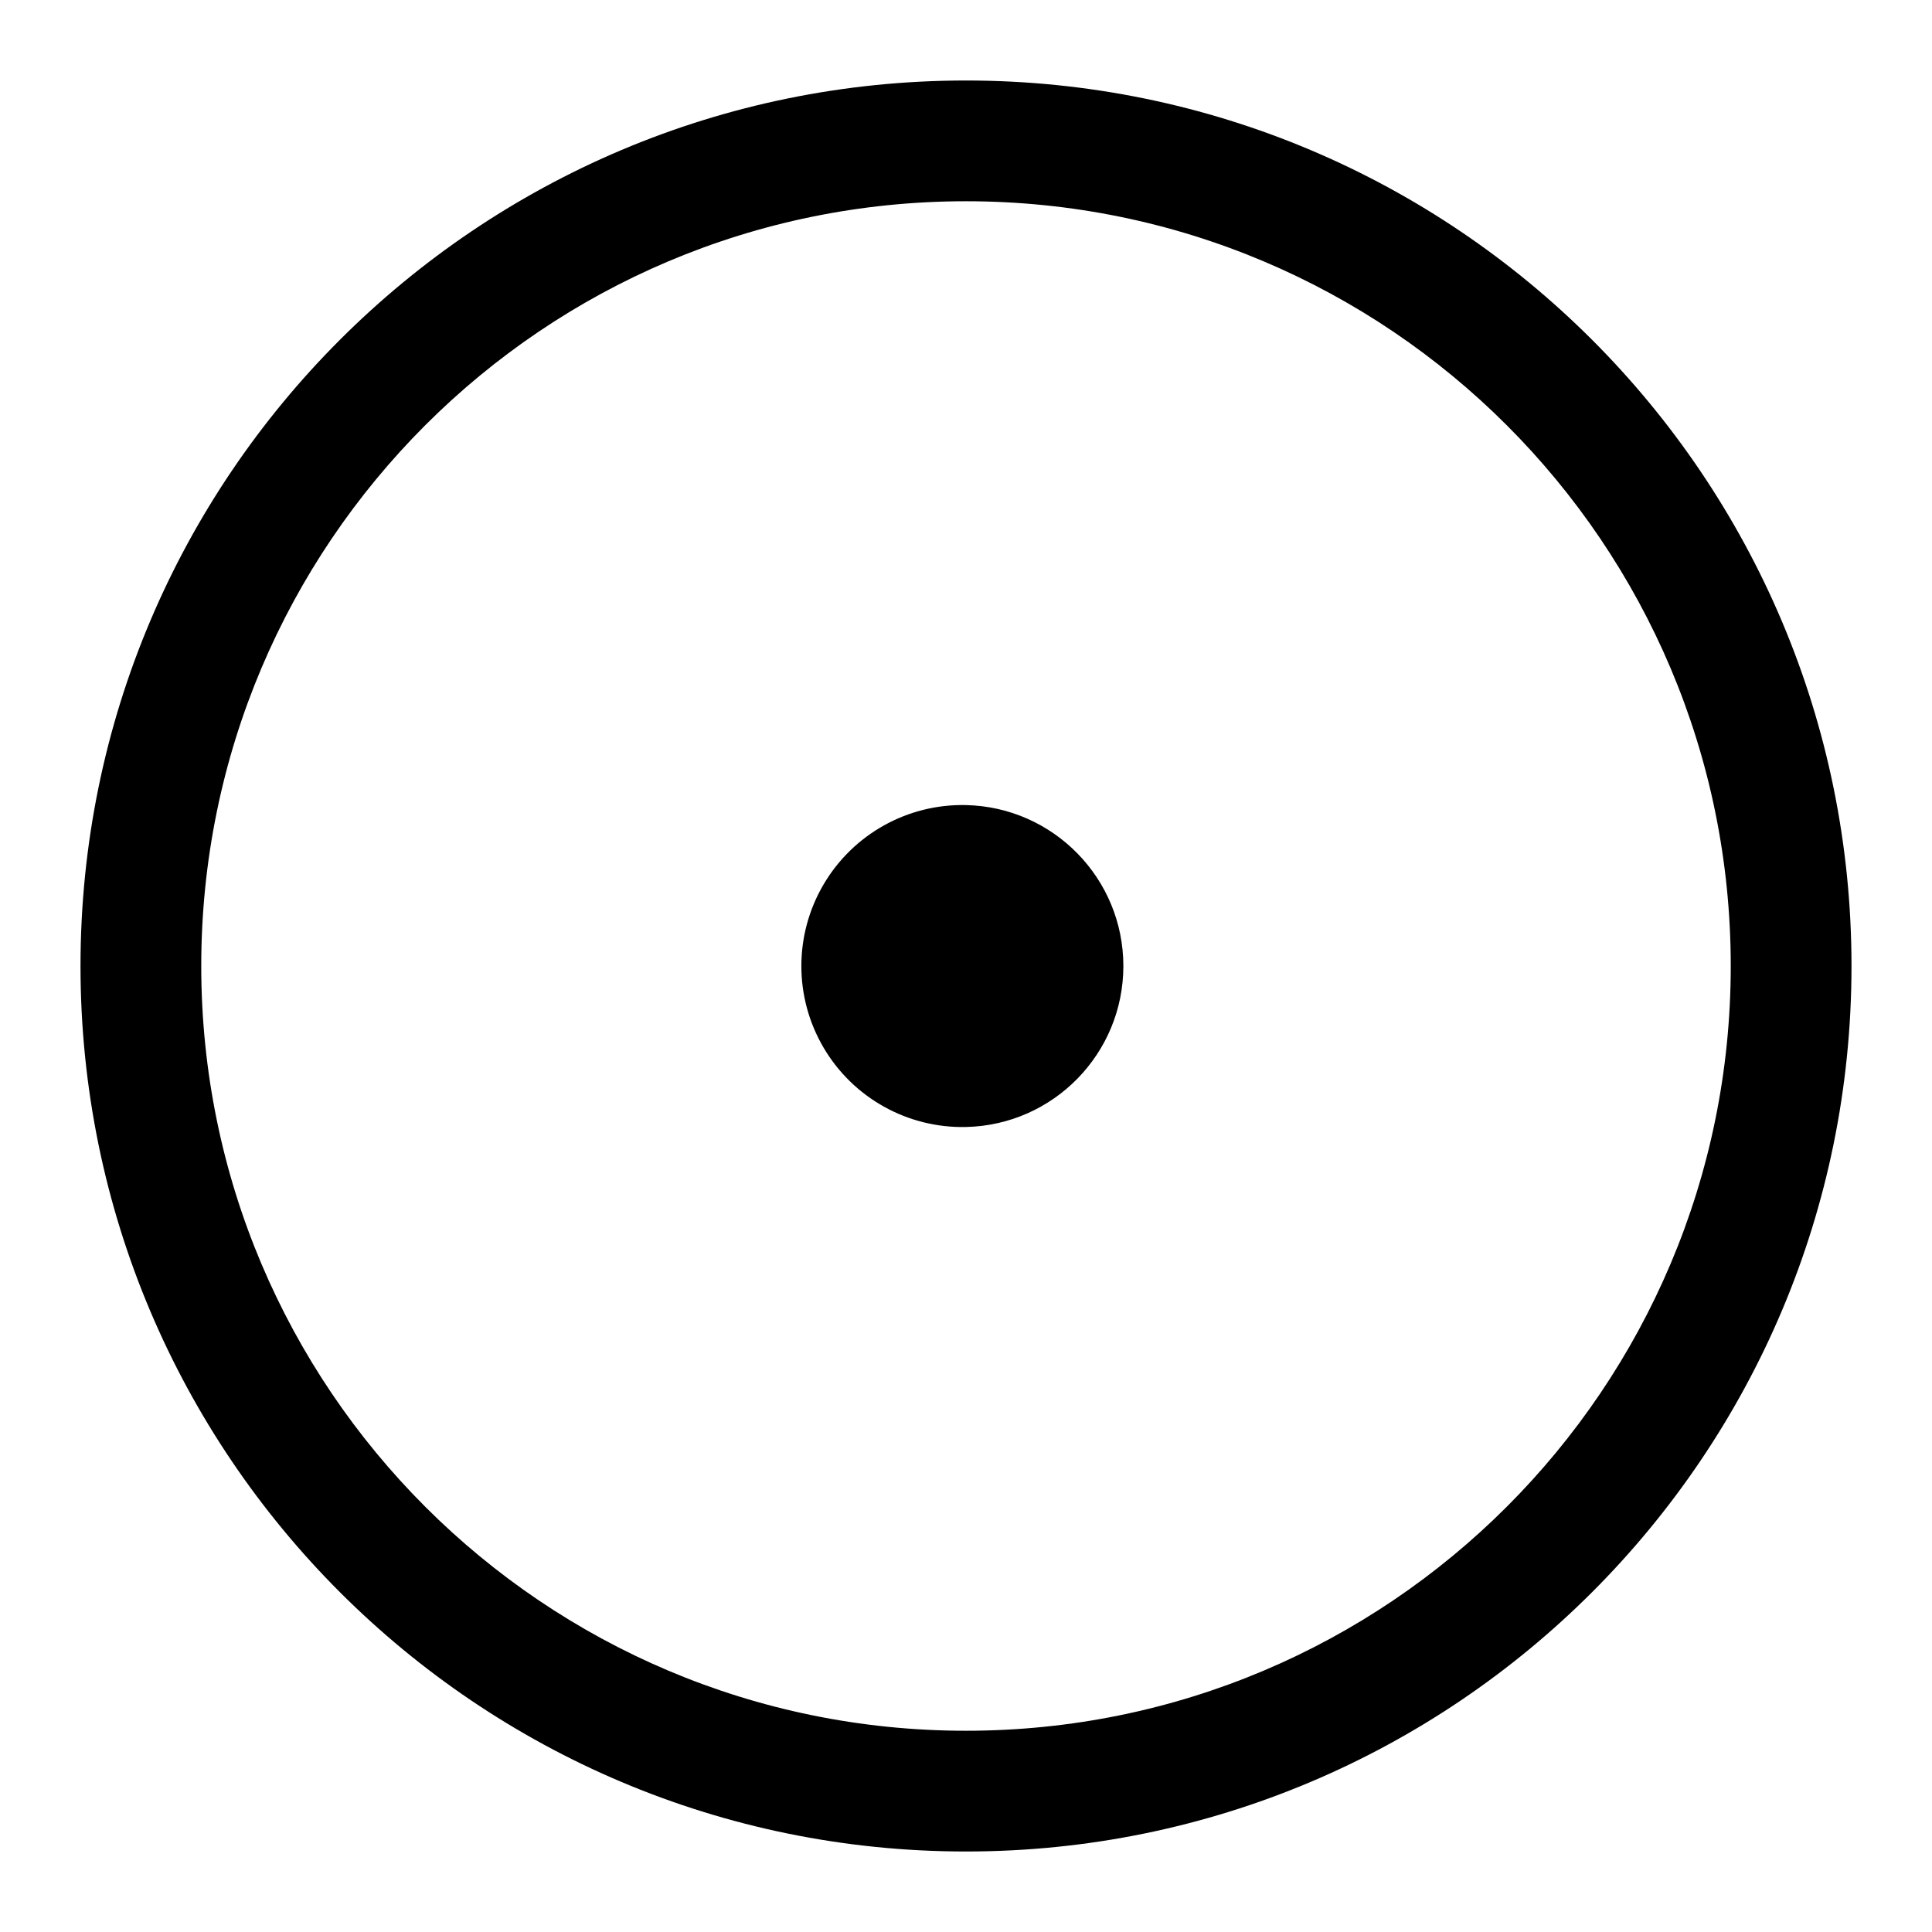
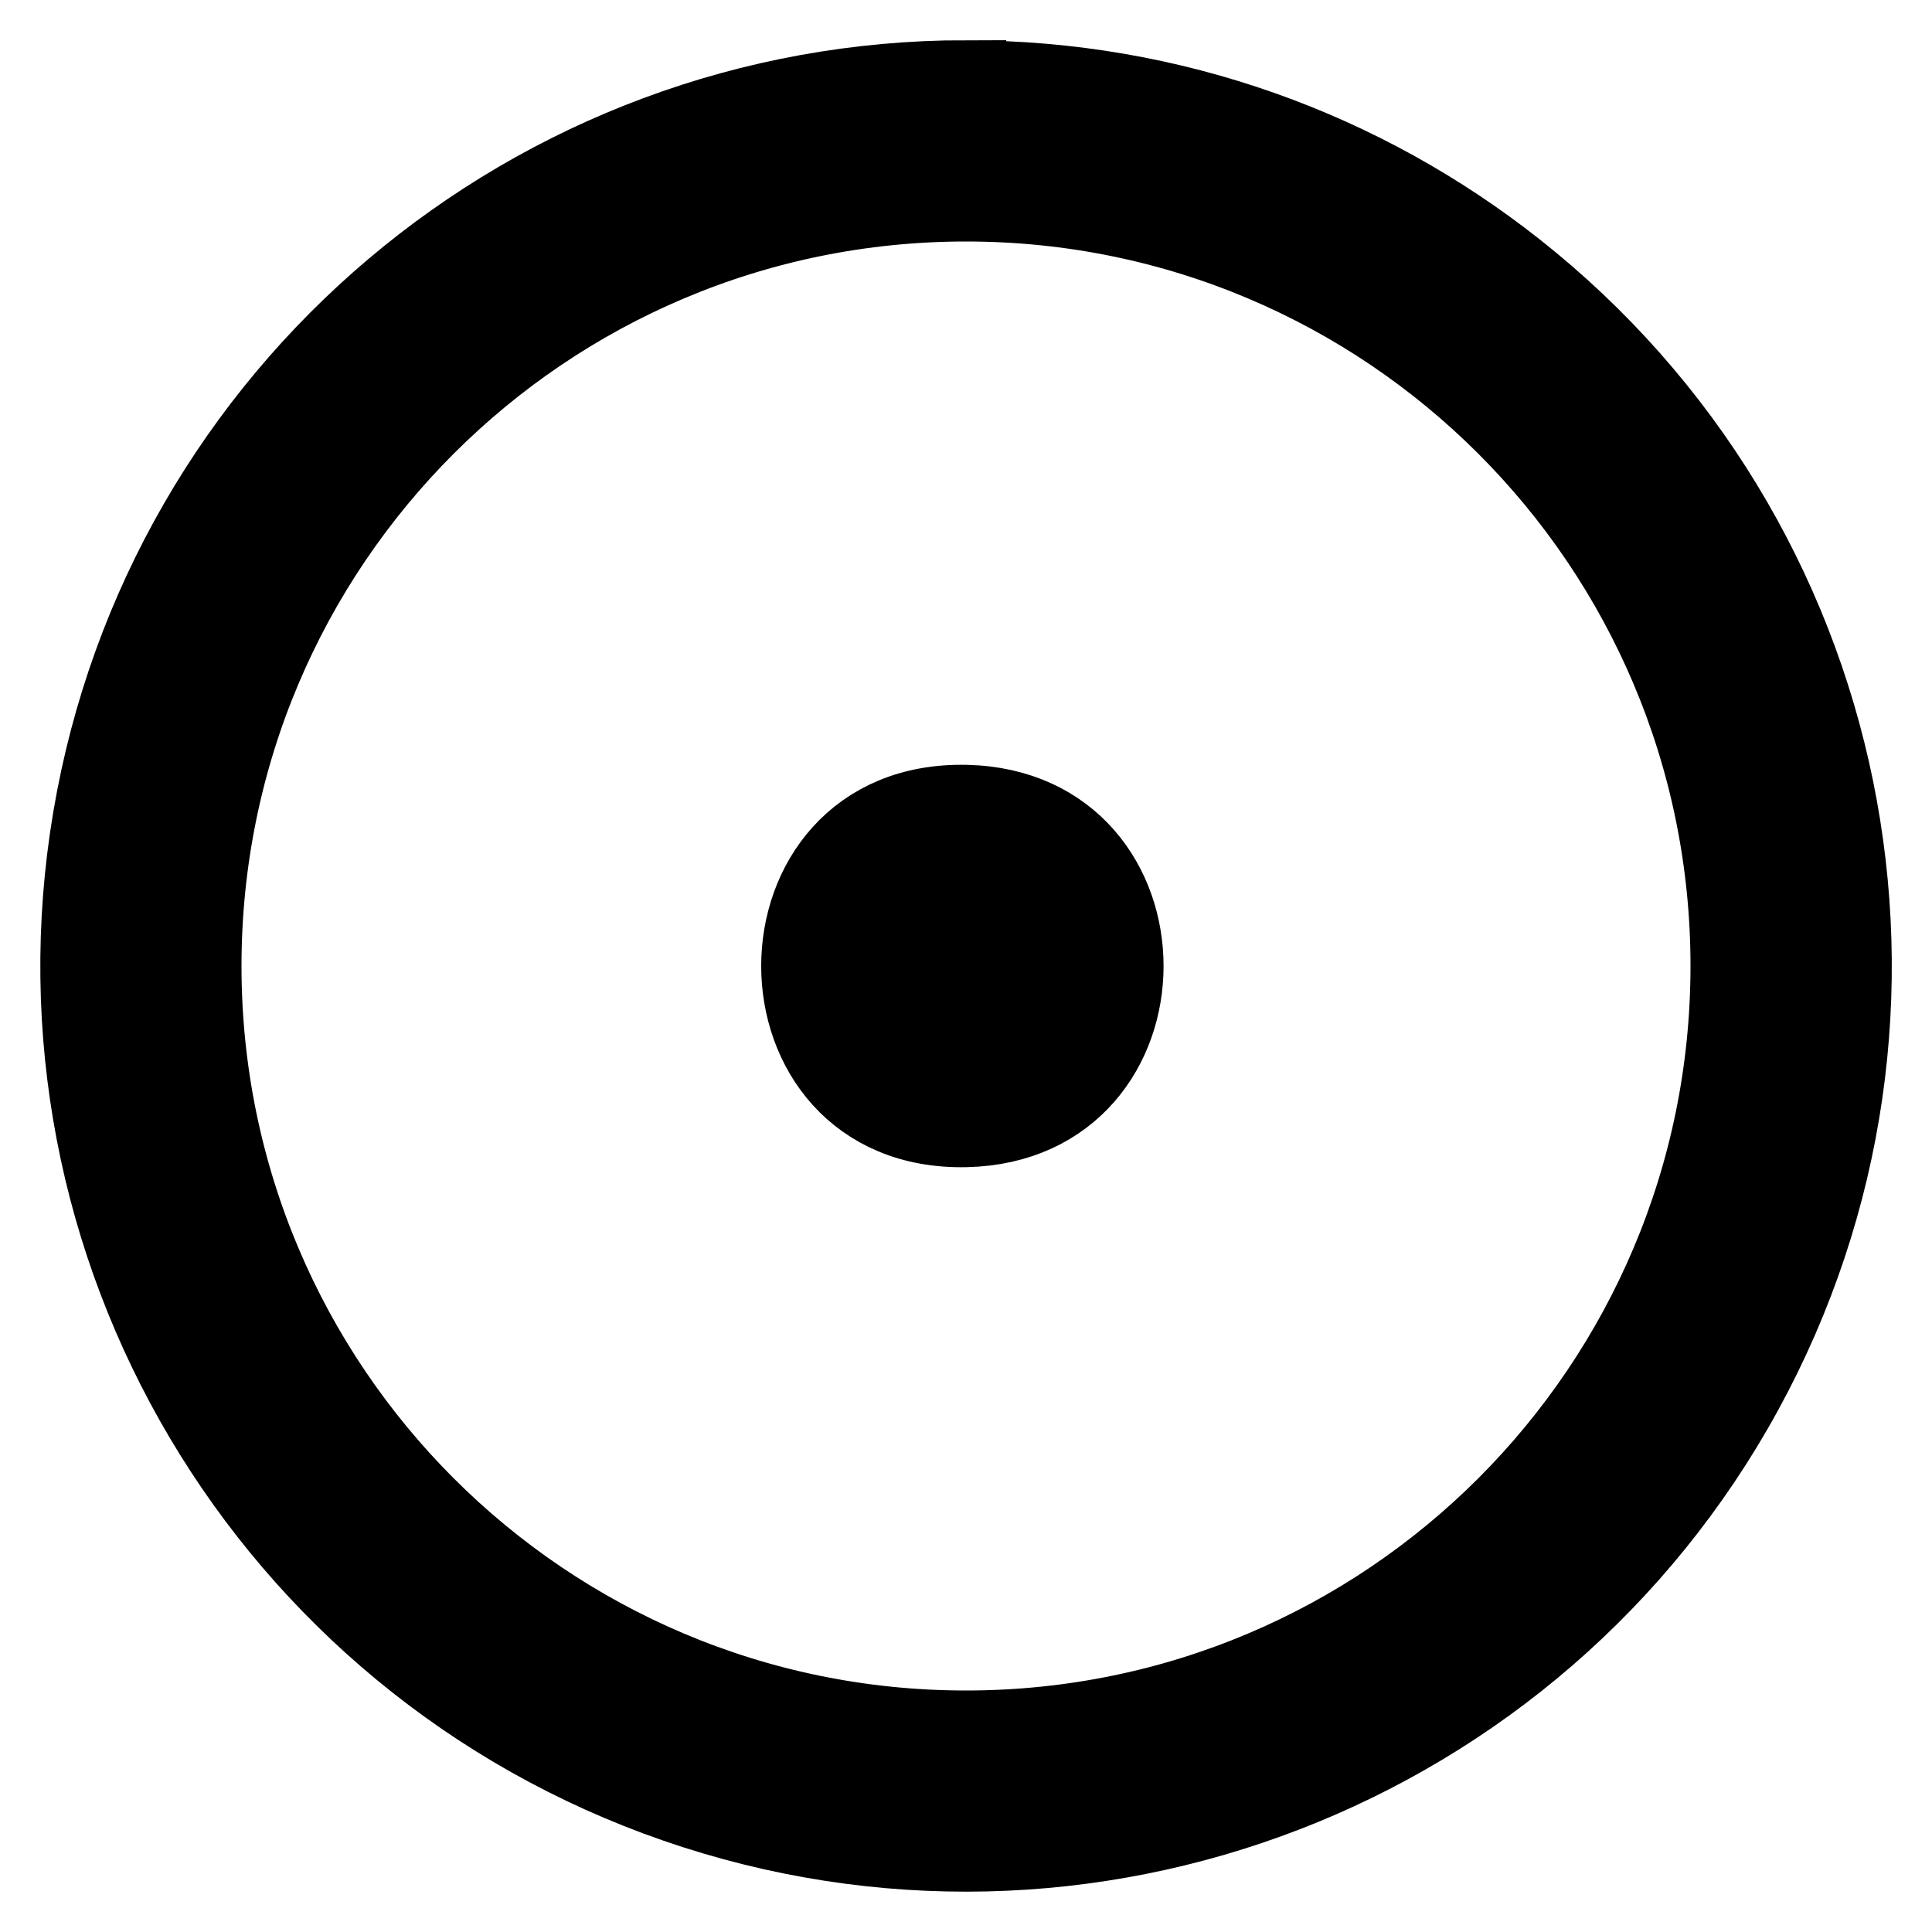
- <svg xmlns="http://www.w3.org/2000/svg" width="24" height="24" viewBox="0 0 24 24">
-   <path fill="currentColor" d="M12 1c6.075 0 11 4.925 11 11s-4.925 11-11 11S1 18.075 1 12S5.925 1 12 1ZM2.5 12a9.5 9.5 0 0 0 9.5 9.5a9.5 9.5 0 0 0 9.5-9.5A9.5 9.5 0 0 0 12 2.5A9.5 9.5 0 0 0 2.5 12Zm9.5 2a2 2 0 1 1-.001-3.999A2 2 0 0 1 12 14Z" />
+ <svg xmlns="http://www.w3.org/2000/svg" viewBox="0 0 16 16">
+   <path d="M8 .667c1.714 0 3.291.588 4.54 1.573A7.333 7.333 0 1 1 8 .666zM1.667 8a6.333 6.333 0 1 0 12.666 0A6.333 6.333 0 0 0 1.667 8zM8 9.333c-1.817.041-1.818-2.706 0-2.666 1.737.039 1.738 2.627 0 2.666z" fill="currentColor" stroke="#000" stroke-width=".666" />
</svg>
